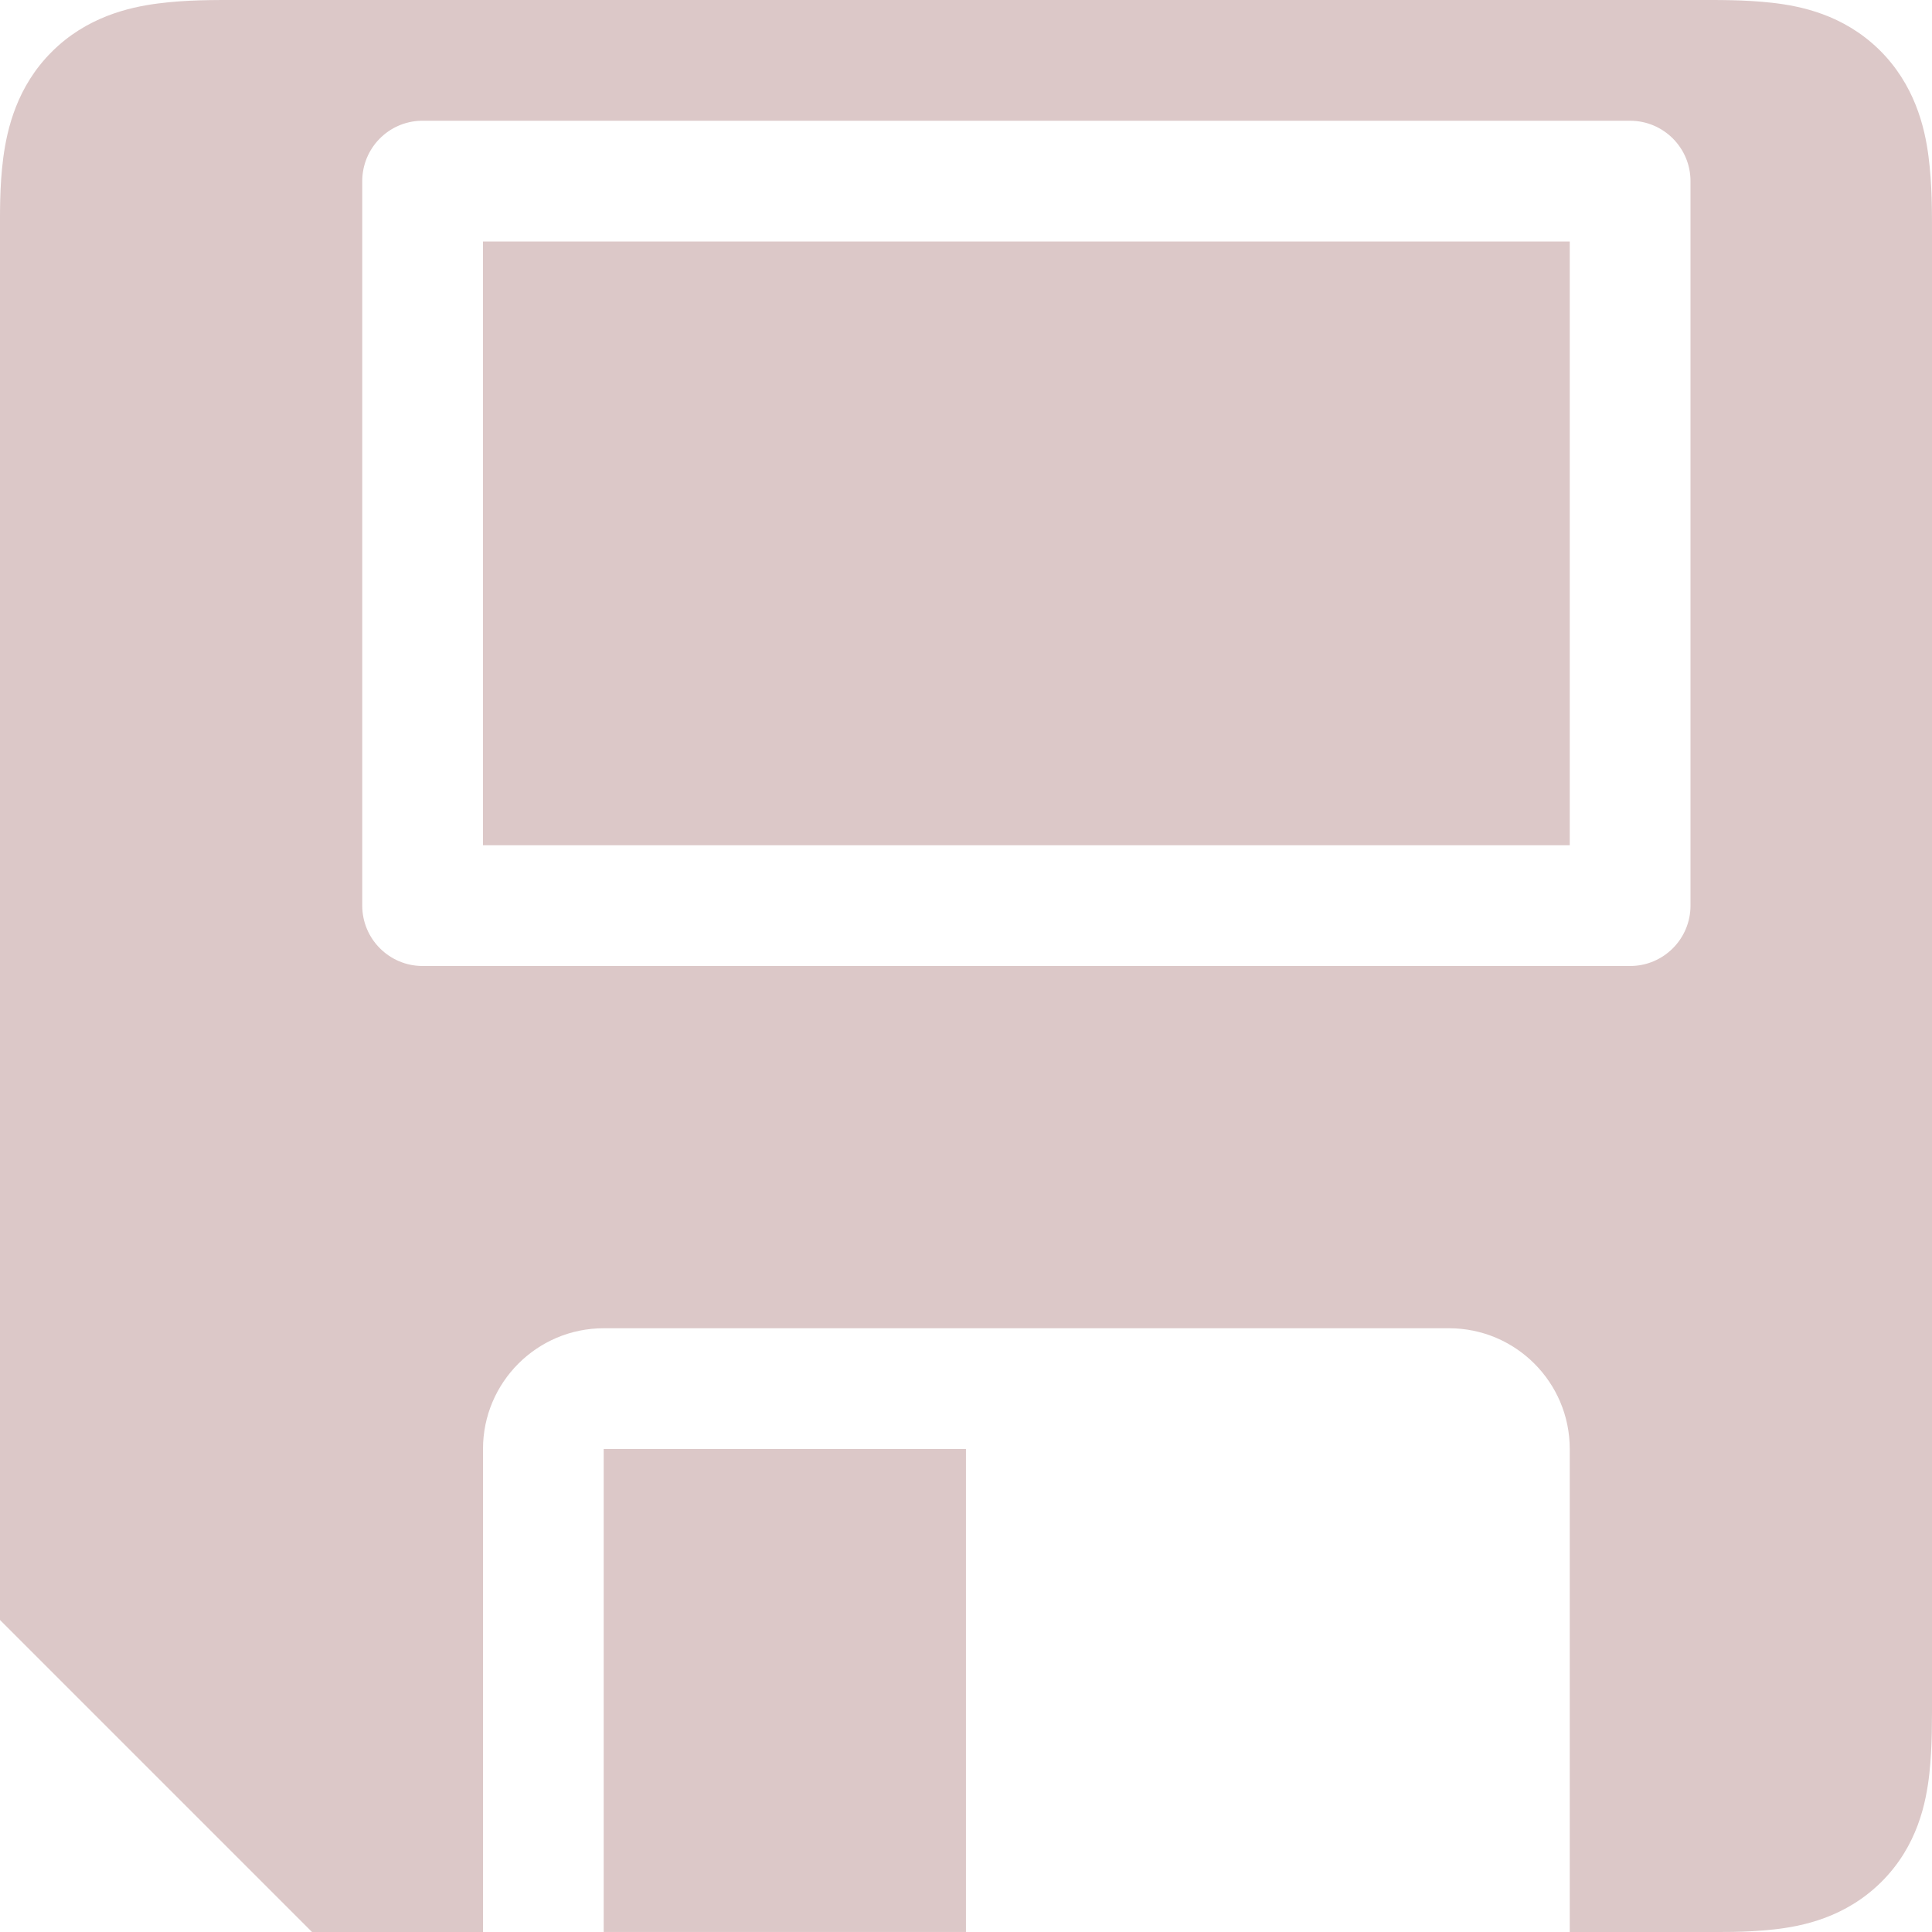
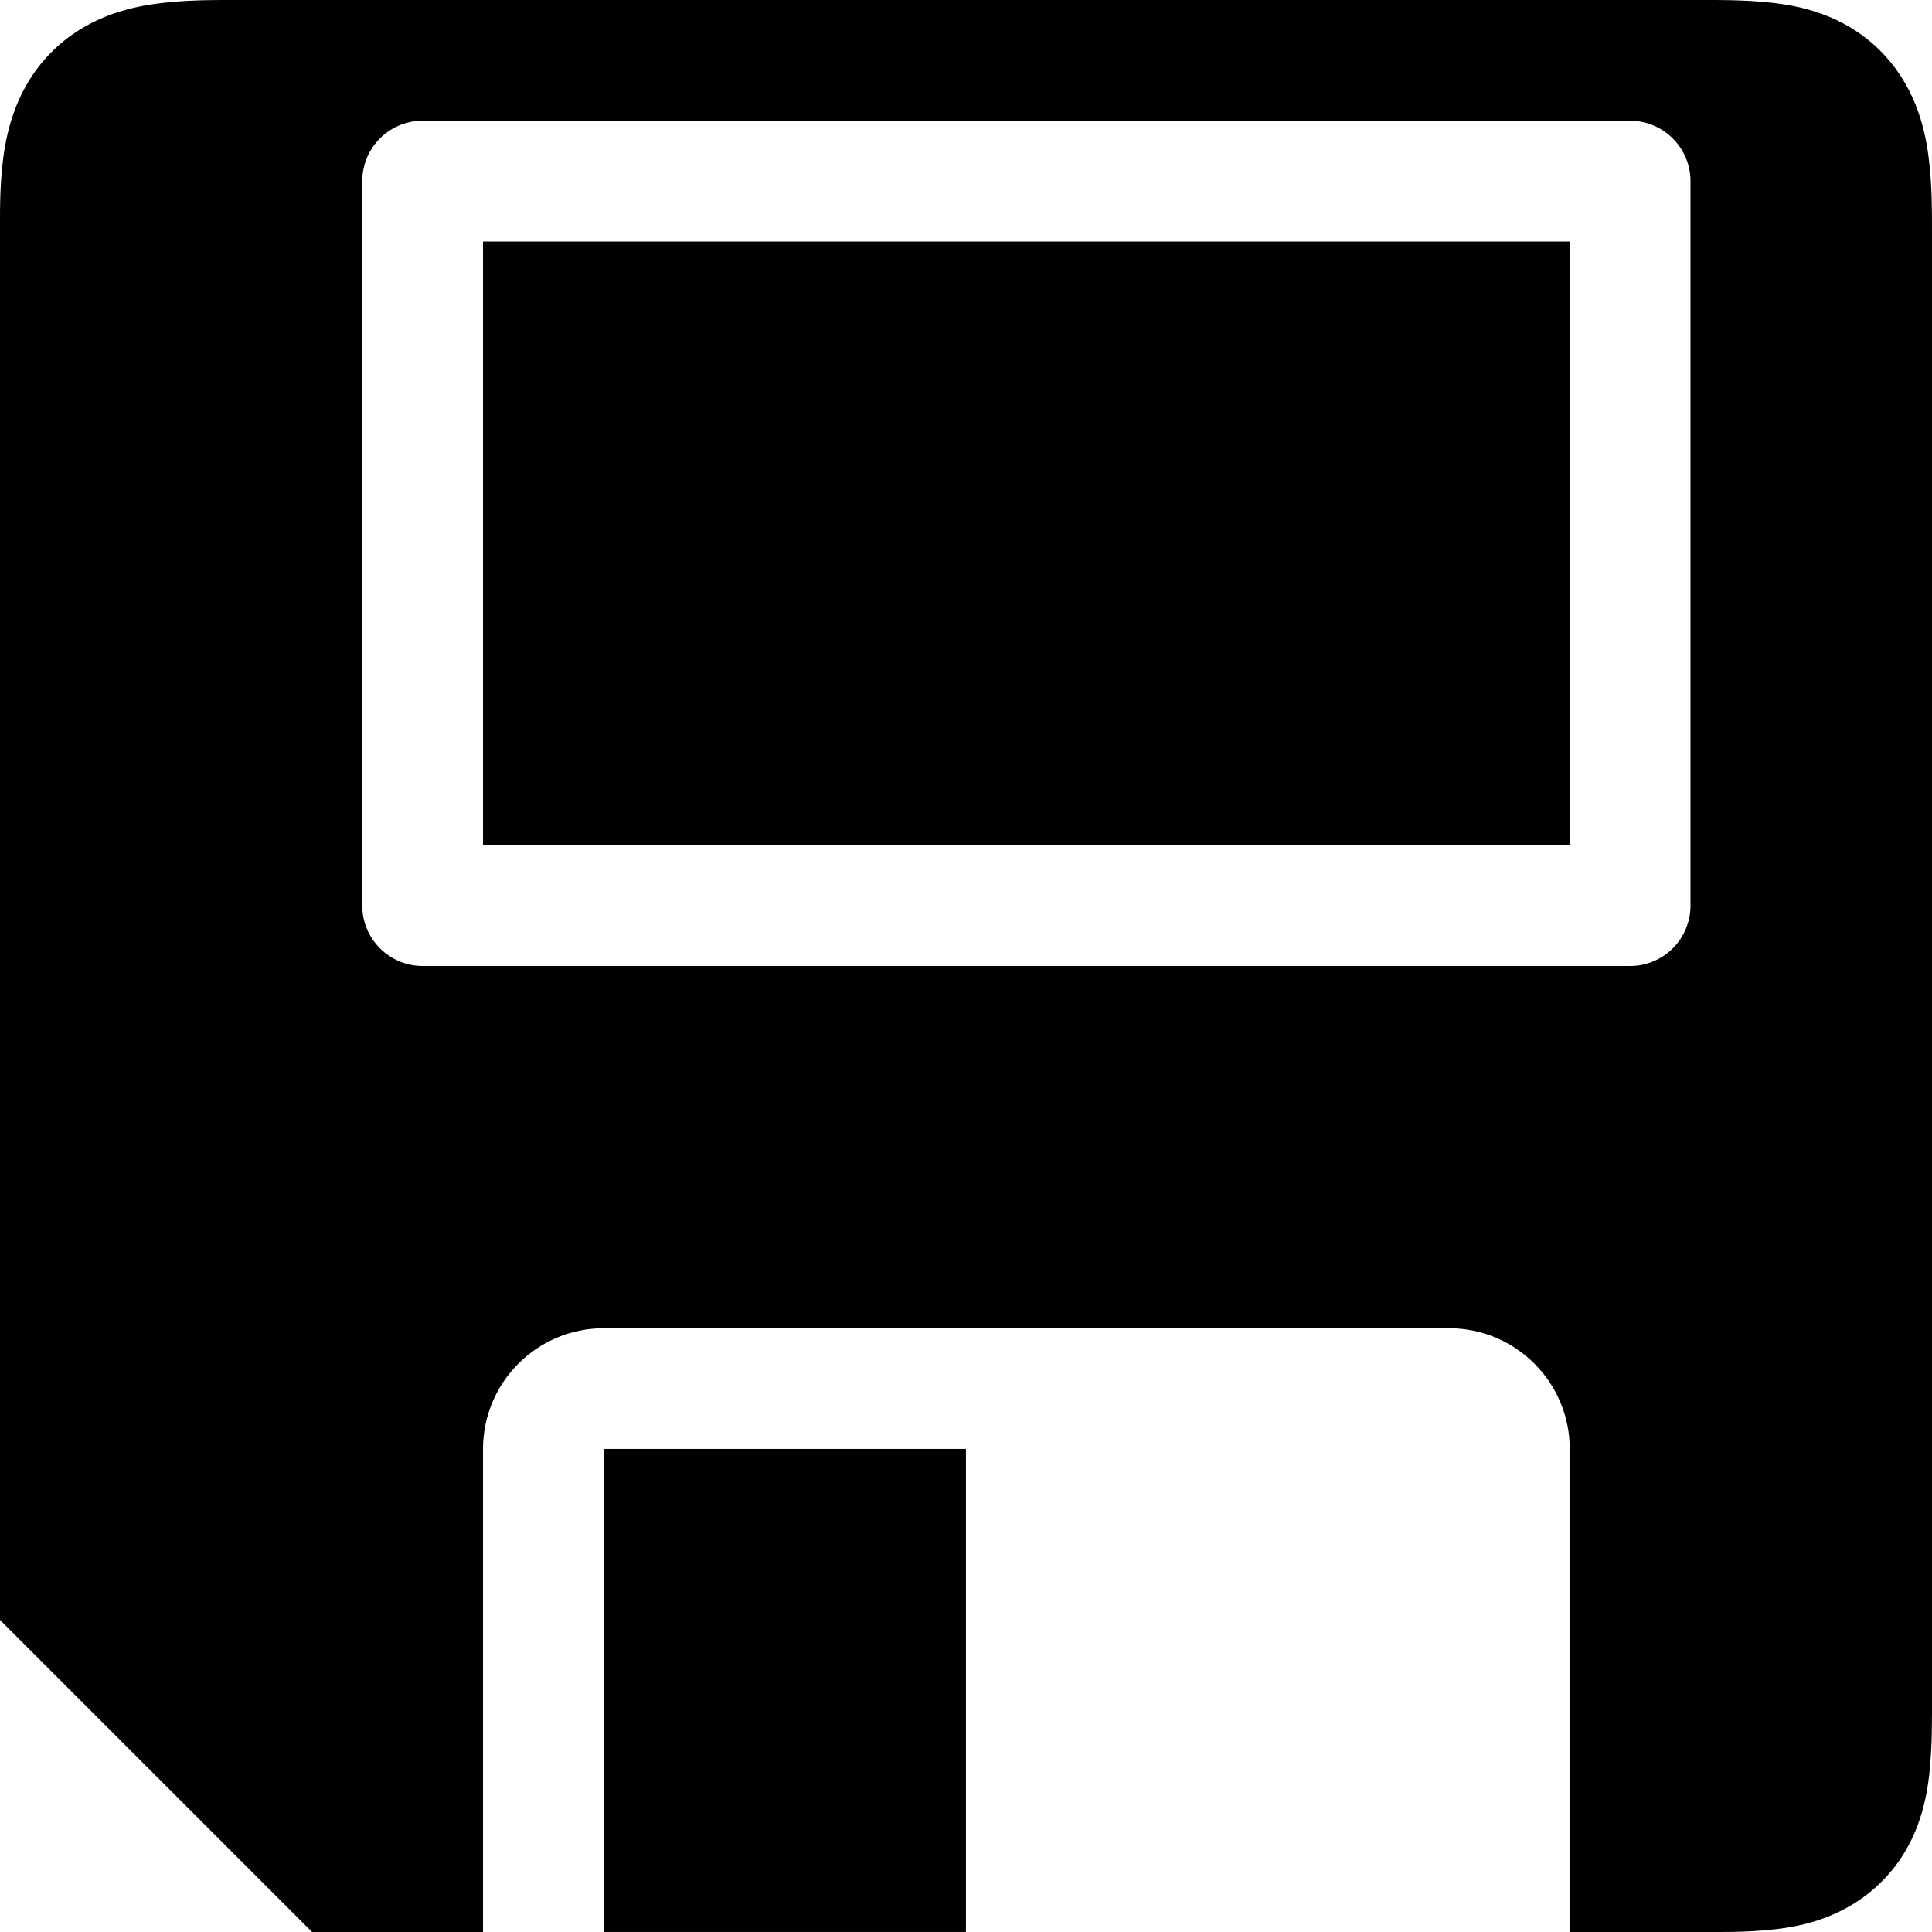
<svg xmlns="http://www.w3.org/2000/svg" width="16" height="16" id="svg3031" version="1.1">
  <defs id="defs3033">
    <linearGradient id="linearGradient842">
      <stop style="stop-color:#b48c78;stop-opacity:1" offset="0" id="stop838" />
      <stop style="stop-color:#ffffff;stop-opacity:1;" offset="1" id="stop840" />
    </linearGradient>
  </defs>
  <g id="layer1" transform="translate(-340.5714,-483.3622)">
    <g transform="matrix(0.6060606,0,0,0.6060606,341.2987,-139.1604)" id="g4049-1" style="stroke:#000000;stroke-width:2.4;stroke-miterlimit:4;stroke-dasharray:none;stroke-opacity:1">
      <g id="g4026-3" transform="matrix(0.8,0,0,0.8,-20,209.6724)" style="stroke:#000000;stroke-width:3;stroke-miterlimit:4;stroke-dasharray:none;stroke-opacity:1" />
    </g>
-     <path id="path1173" style="color:#000000;font-style:normal;font-variant:normal;font-weight:normal;font-stretch:normal;font-size:medium;line-height:normal;font-family:sans-serif;font-variant-ligatures:normal;font-variant-position:normal;font-variant-caps:normal;font-variant-numeric:normal;font-variant-alternates:normal;font-variant-east-asian:normal;font-feature-settings:normal;font-variation-settings:normal;text-indent:0;text-align:start;text-decoration:none;text-decoration-line:none;text-decoration-style:solid;text-decoration-color:#000000;letter-spacing:normal;word-spacing:normal;text-transform:none;writing-mode:lr-tb;direction:ltr;text-orientation:mixed;dominant-baseline:auto;baseline-shift:baseline;text-anchor:start;white-space:normal;shape-padding:0;shape-margin:0;inline-size:0;clip-rule:nonzero;display:inline;overflow:visible;visibility:visible;opacity:1;isolation:auto;mix-blend-mode:normal;color-interpolation:sRGB;color-interpolation-filters:linearRGB;solid-color:#000000;solid-opacity:1;vector-effect:none;fill:#dcc8c8;fill-opacity:1;fill-rule:nonzero;stroke:none;stroke-width:2;stroke-linecap:butt;stroke-linejoin:miter;stroke-miterlimit:4;stroke-dasharray:none;stroke-dashoffset:0;stroke-opacity:1;color-rendering:auto;image-rendering:auto;shape-rendering:auto;text-rendering:auto;enable-background:accumulate;stop-color:#000000;stop-opacity:1" d="M 2,0 C 1.752,0 1.548,-0.002 1.307,0.029 1.065,0.06 0.714,0.143 0.428,0.43 0.141,0.716 0.059,1.065 0.027,1.307 -0.004,1.548 0,1.752 0,2 V 13.416 L 2.584,16 H 4 v -4 c 5.52e-5,-0.552 0.448,-1 1,-1 h 7 c 0.552,5.5e-5 1,0.448 1,1 v 4 h 1 c 0.25,0 0.45,0.005 0.688,-0.021 0.238,-0.026 0.596,-0.098 0.895,-0.396 0.298,-0.298 0.368,-0.655 0.395,-0.893 C 16.003,14.452 16,14.25 16,14 V 2 C 16,1.745 16.002,1.538 15.971,1.295 15.94,1.052 15.855,0.696 15.559,0.408 15.262,0.12 14.912,0.05 14.676,0.023 14.44,-0.003 14.242,0 14,0 Z m 1.488,1 c 0.004,-4.577e-5 0.008,-4.577e-5 0.012,0 H 13.5 c 0.276,2.76e-5 0.5,0.224 0.5,0.5 v 6 C 14,7.776 13.776,8 13.5,8 H 3.5 C 3.224,8 3,7.776 3,7.5 v -6 C 3,1.228 3.217,1.006 3.488,1 Z M 4,2 v 5 h 9 V 2 Z" transform="translate(340.5714,483.3622)" />
-     <path id="rect1202" style="fill:#dcc8c8;fill-opacity:1;stroke:none;stroke-width:2;stroke-linecap:round;stroke-linejoin:round;stroke-miterlimit:4;stroke-dasharray:none;stroke-opacity:1;paint-order:stroke fill markers;stop-color:#000000" d="m 345.571,495.362 h 3 v 4 h -3 z" />
+     <path id="path1173" style="color:#000000;font-style:normal;font-variant:normal;font-weight:normal;font-stretch:normal;font-size:medium;line-height:normal;font-family:sans-serif;font-variant-ligatures:normal;font-variant-position:normal;font-variant-caps:normal;font-variant-numeric:normal;font-variant-alternates:normal;font-variant-east-asian:normal;font-feature-settings:normal;font-variation-settings:normal;text-indent:0;text-align:start;text-decoration:none;text-decoration-line:none;text-decoration-style:solid;text-decoration-color:#000000;letter-spacing:normal;word-spacing:normal;text-transform:none;writing-mode:lr-tb;direction:ltr;text-orientation:mixed;dominant-baseline:auto;baseline-shift:baseline;text-anchor:start;white-space:normal;shape-padding:0;shape-margin:0;inline-size:0;clip-rule:nonzero;display:inline;overflow:visible;visibility:visible;opacity:1;isolation:auto;mix-blend-mode:normal;color-interpolation:sRGB;color-interpolation-filters:linearRGB;solid-color:#000000;solid-opacity:1;vector-effect:none;fill:#000000;fill-opacity:1;fill-rule:nonzero;stroke:none;stroke-width:2;stroke-linecap:butt;stroke-linejoin:miter;stroke-miterlimit:4;stroke-dasharray:none;stroke-dashoffset:0;stroke-opacity:1;color-rendering:auto;image-rendering:auto;shape-rendering:auto;text-rendering:auto;enable-background:accumulate;stop-color:#000000;stop-opacity:1" d="M 2,0 C 1.752,0 1.548,-0.002 1.307,0.029 1.065,0.06 0.714,0.143 0.428,0.43 0.141,0.716 0.059,1.065 0.027,1.307 -0.004,1.548 0,1.752 0,2 V 13.416 L 2.584,16 H 4 v -4 c 5.52e-5,-0.552 0.448,-1 1,-1 h 7 c 0.552,5.5e-5 1,0.448 1,1 v 4 h 1 c 0.25,0 0.45,0.005 0.688,-0.021 0.238,-0.026 0.596,-0.098 0.895,-0.396 0.298,-0.298 0.368,-0.655 0.395,-0.893 C 16.003,14.452 16,14.25 16,14 V 2 C 16,1.745 16.002,1.538 15.971,1.295 15.94,1.052 15.855,0.696 15.559,0.408 15.262,0.12 14.912,0.05 14.676,0.023 14.44,-0.003 14.242,0 14,0 Z m 1.488,1 c 0.004,-4.577e-5 0.008,-4.577e-5 0.012,0 H 13.5 c 0.276,2.76e-5 0.5,0.224 0.5,0.5 v 6 C 14,7.776 13.776,8 13.5,8 H 3.5 C 3.224,8 3,7.776 3,7.5 v -6 C 3,1.228 3.217,1.006 3.488,1 Z M 4,2 v 5 h 9 V 2 Z" transform="translate(340.5714,483.3622)" />
+     <path id="rect1202" style="fill:#000000;fill-opacity:1;stroke:none;stroke-width:2;stroke-linecap:round;stroke-linejoin:round;stroke-miterlimit:4;stroke-dasharray:none;stroke-opacity:1;paint-order:stroke fill markers;stop-color:#000000" d="m 345.571,495.362 h 3 v 4 h -3 z" />
  </g>
</svg>
